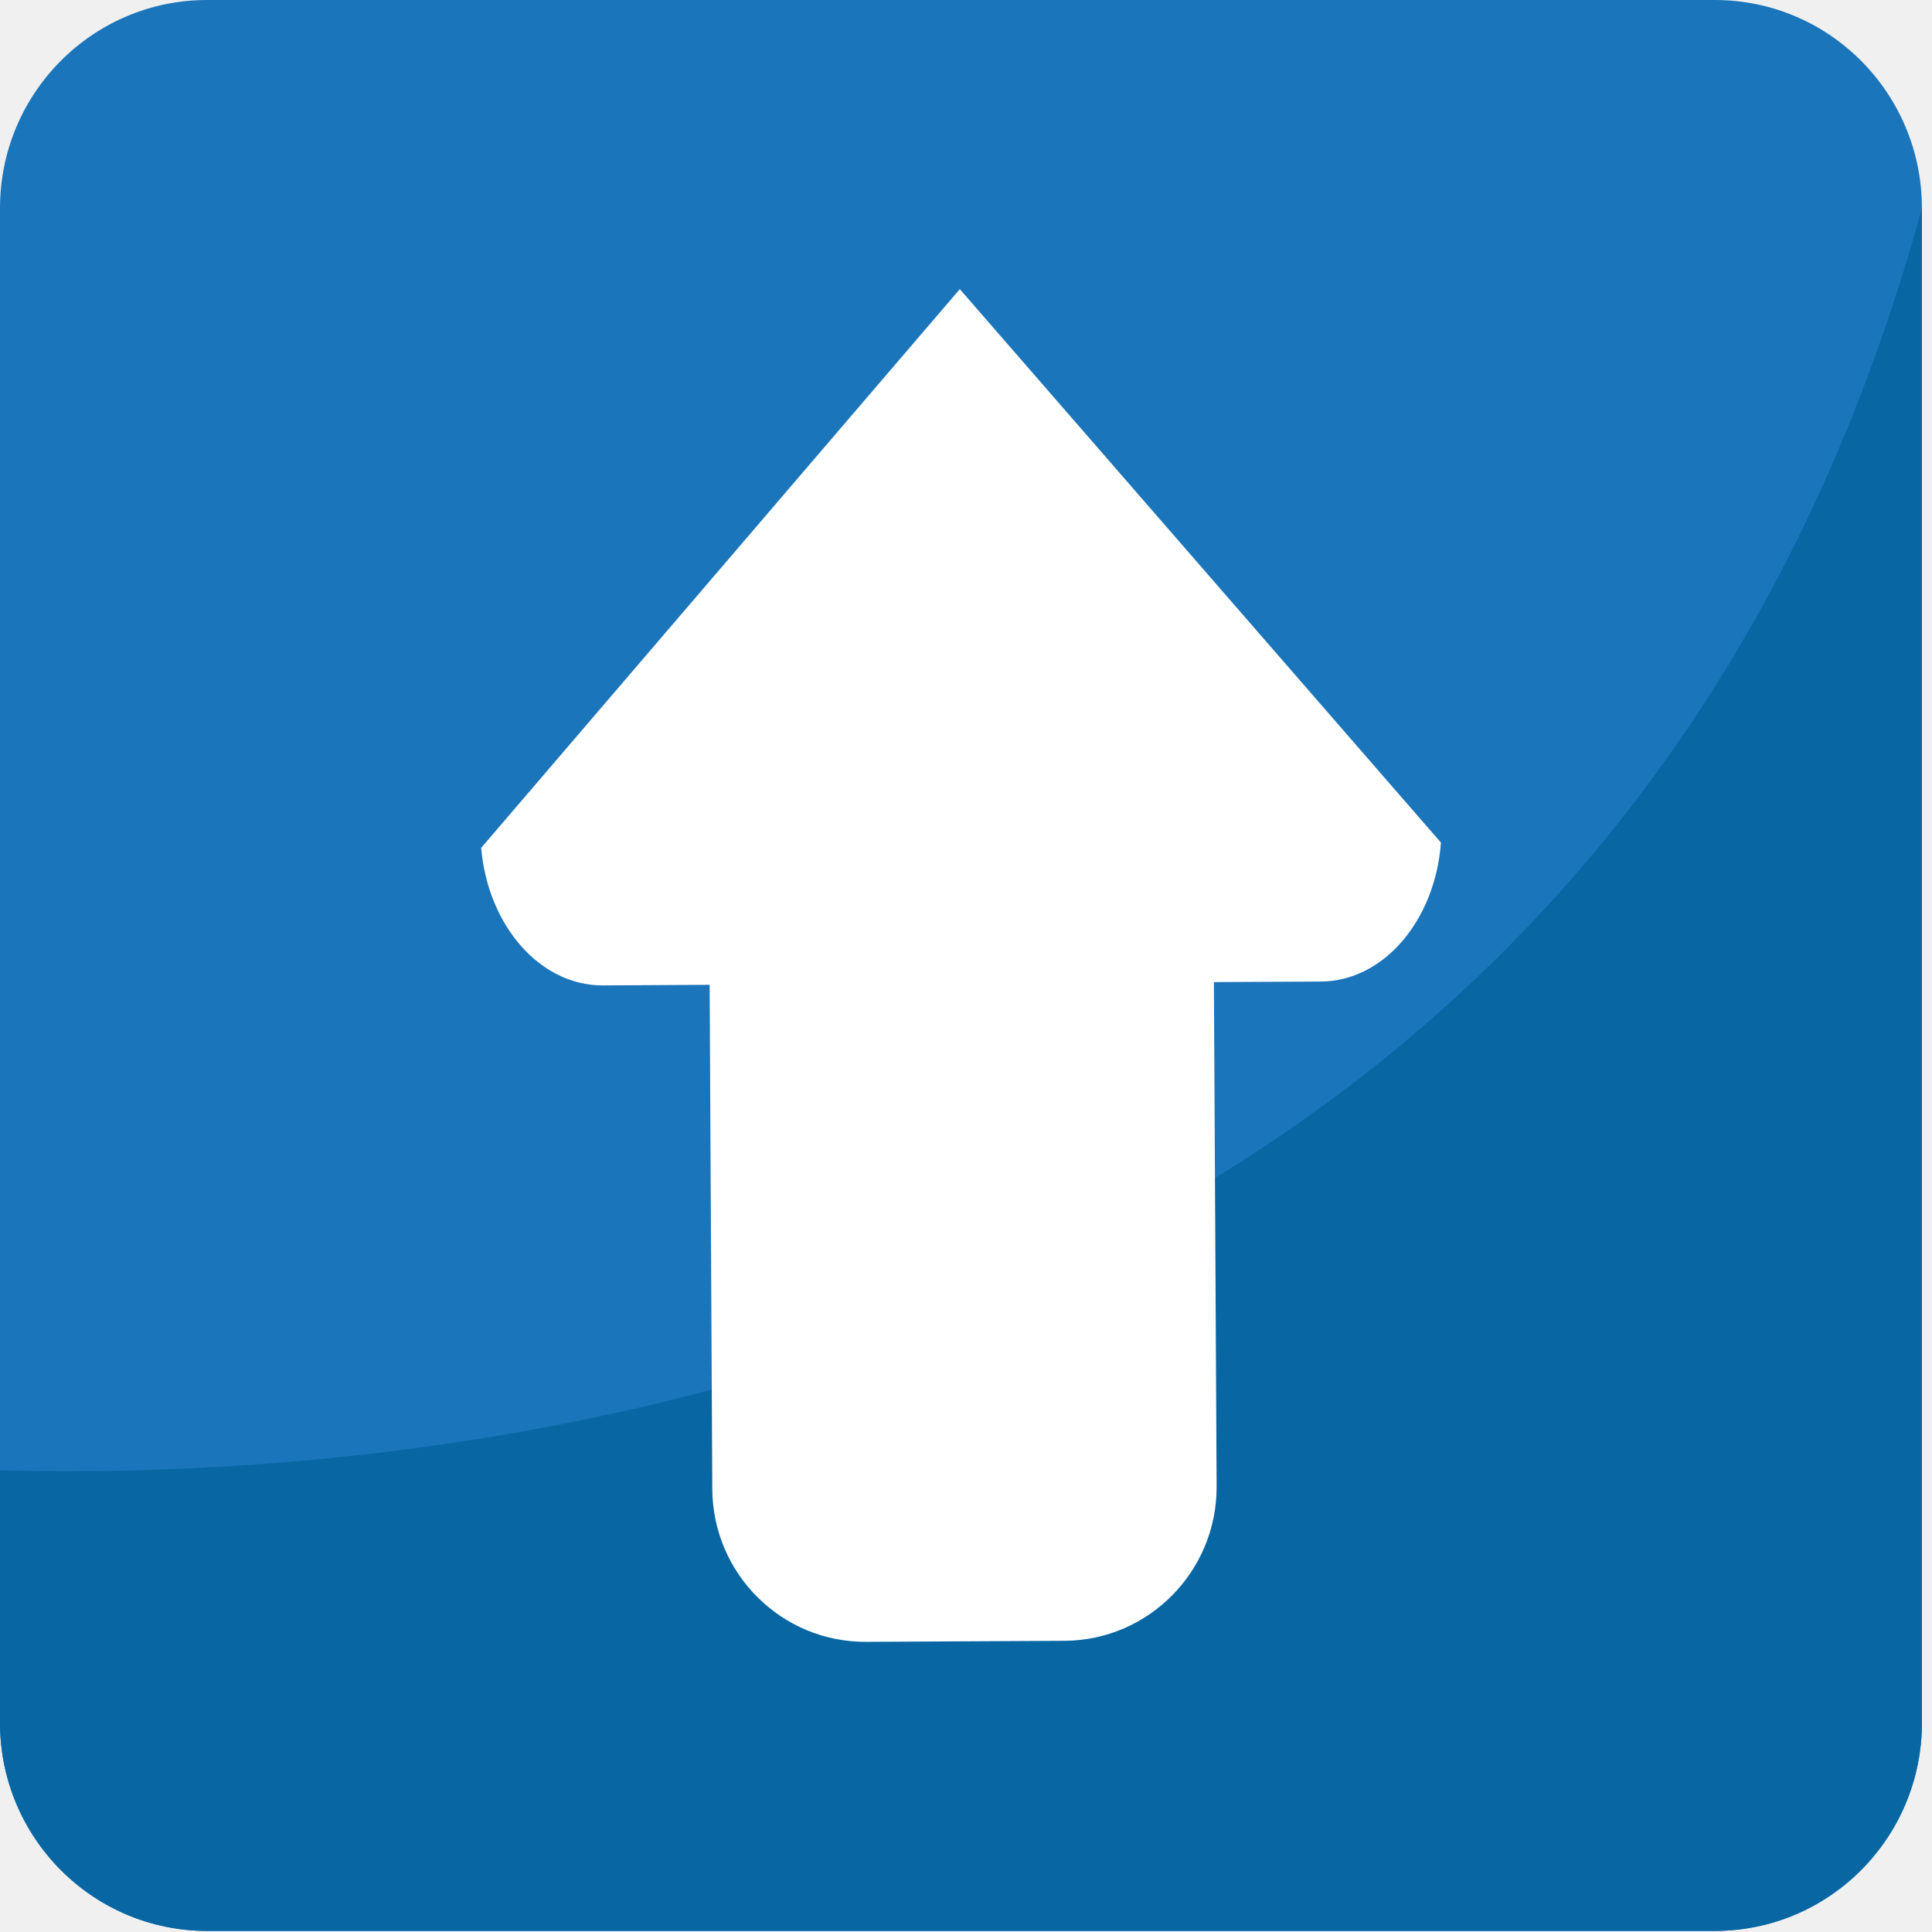
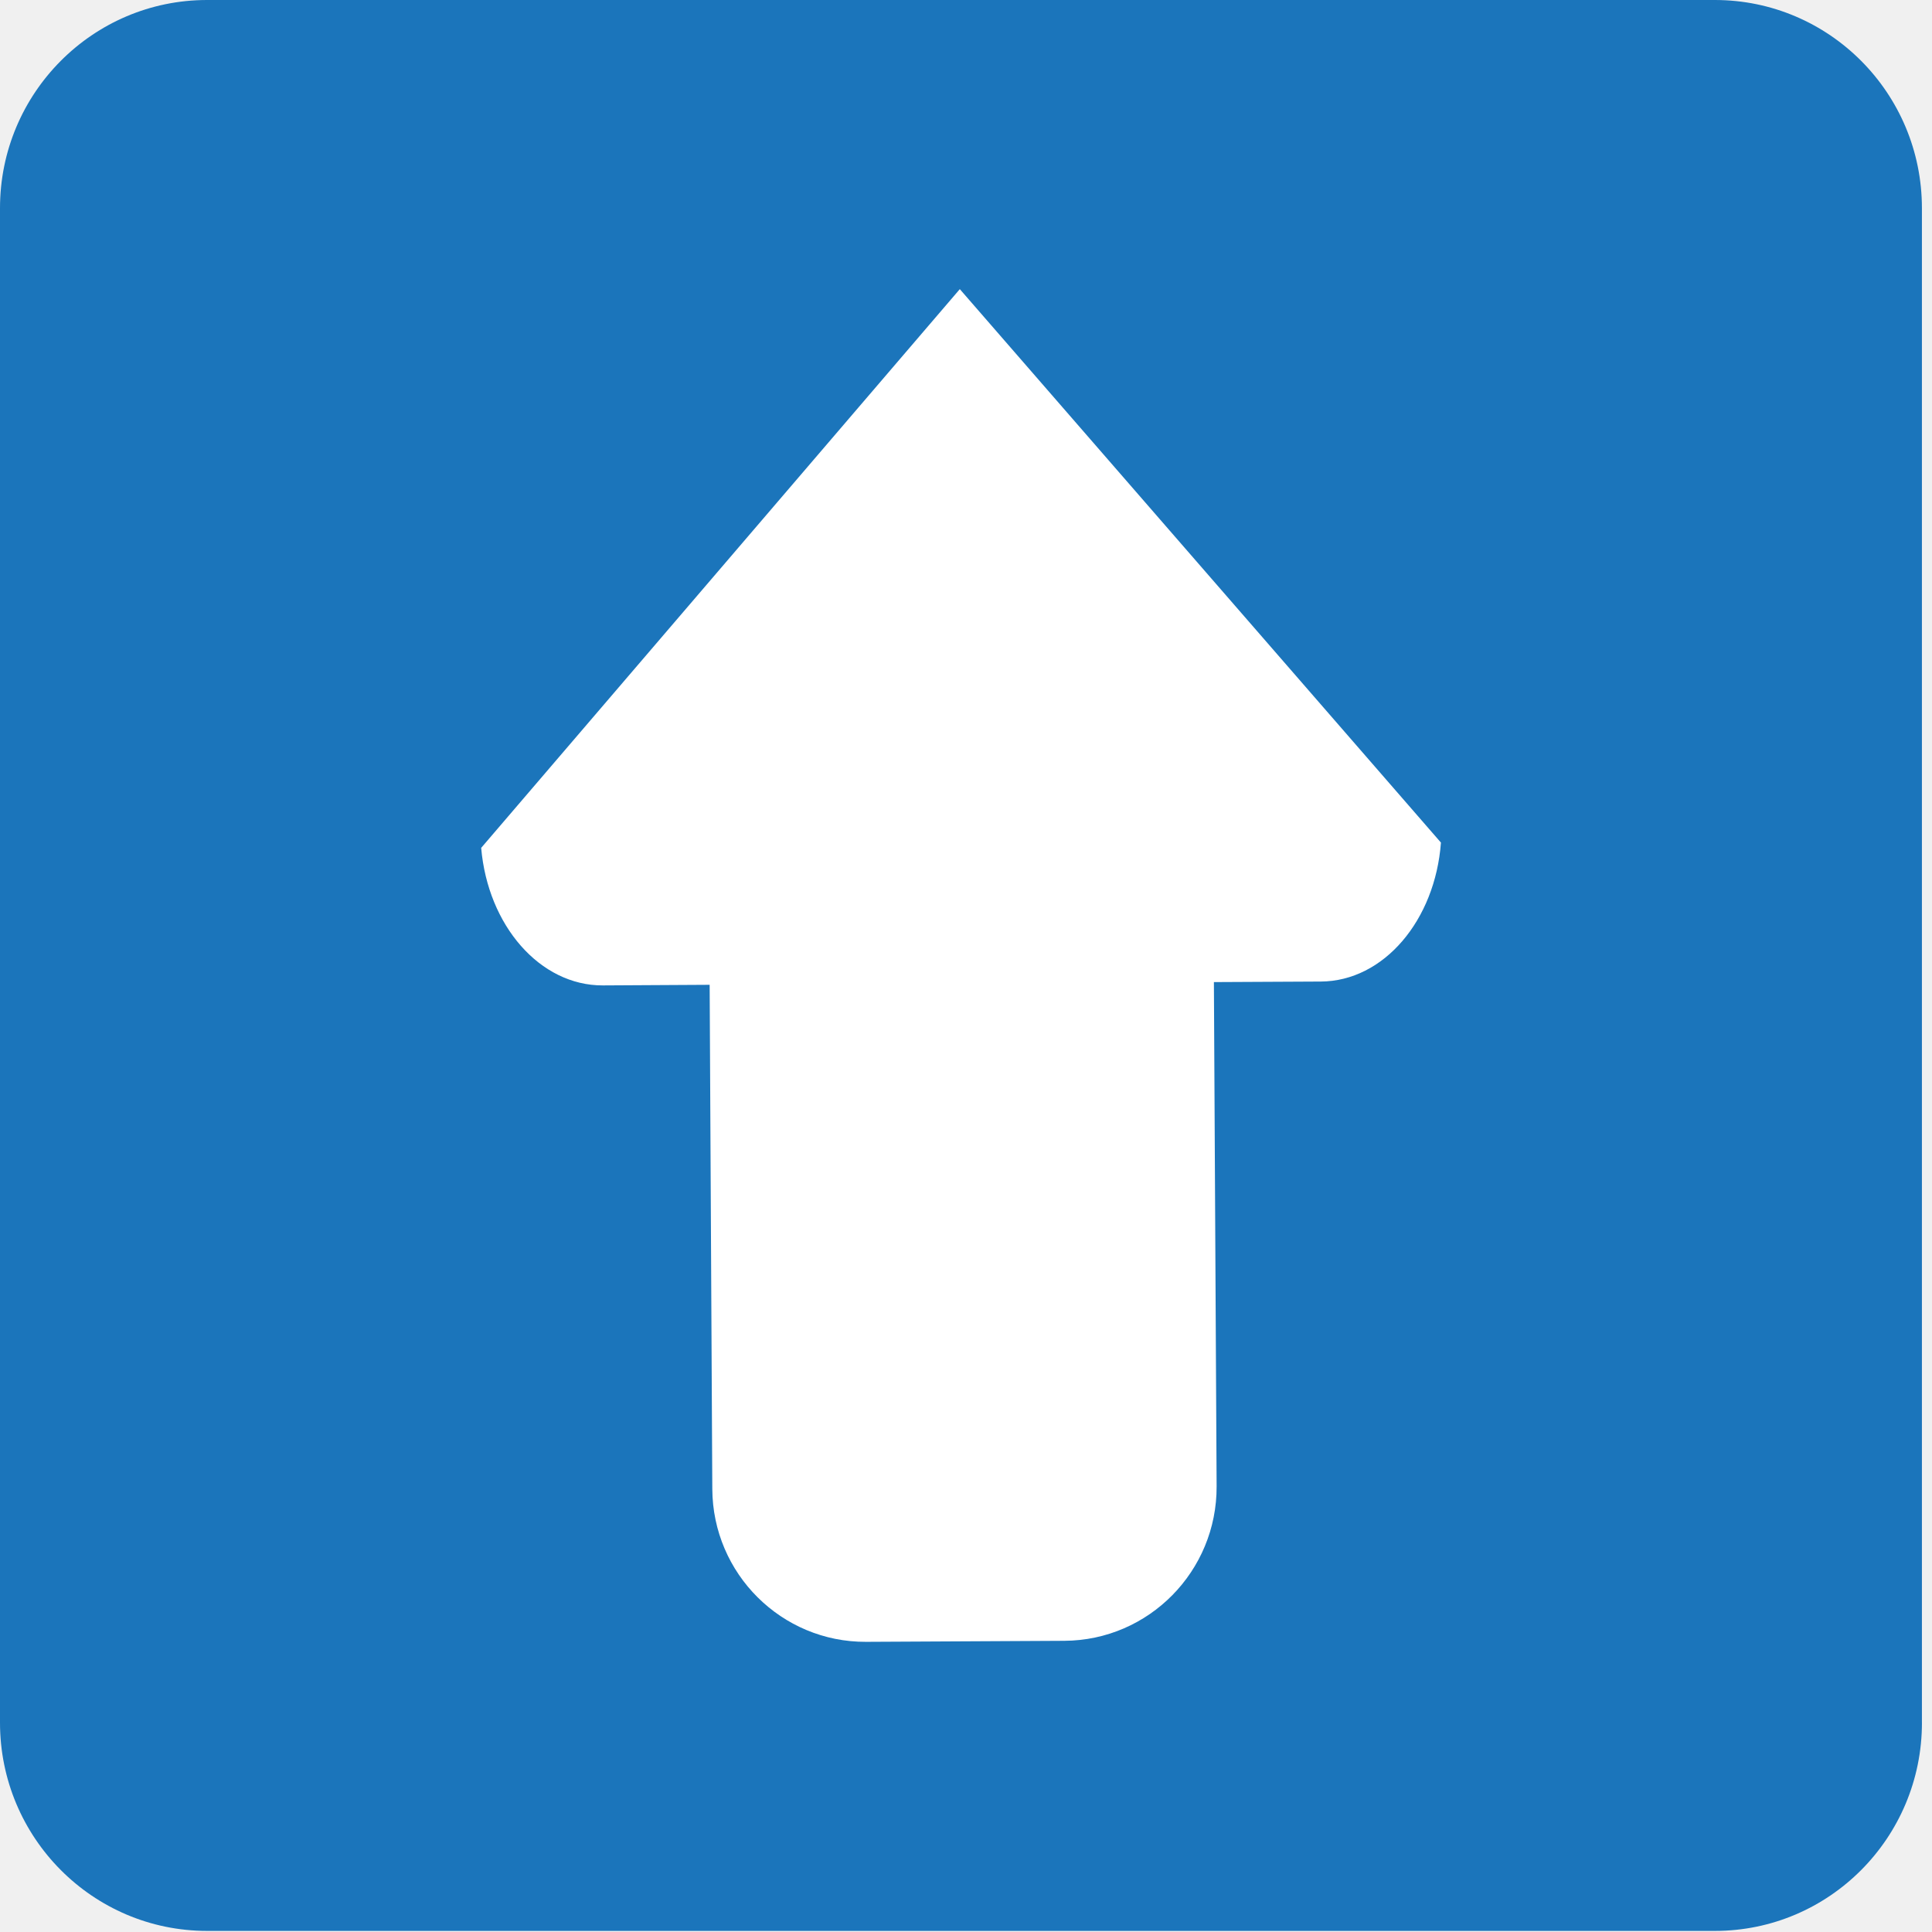
- <svg xmlns="http://www.w3.org/2000/svg" viewBox="0 0 64 64" enable-background="new 0 0 64 64">
-   <path fill="#1b75bb" d="M63.667,57.064c0,3.812-3.07,6.9-6.86,6.9H6.86c-3.788,0-6.86-3.088-6.86-6.9V6.896    C0,3.088,3.072,0,6.86,0h49.946c3.79,0,6.86,3.088,6.86,6.896V57.064z" />
-   <path fill="#0867a3" d="M0,48.703v8.361c0,3.812,3.072,6.9,6.86,6.9h49.946c3.79,0,6.86-3.088,6.86-6.9V6.896    C52.797,46.57,13.713,49.085,0,48.703z" />
-   <path fill="#fff" d="m15.937 28.09l15.858-18.512 15.938 18.334c-.191 2.574-1.894 4.593-3.981 4.603l-3.54.018.09 16.704c.012 2.81-2.245 5.1-5.04 5.117l-6.574.034c-2.798.012-5.079-2.256-5.092-5.065l-.088-16.7-3.538.02c-2.086.007-3.808-1.985-4.03-4.553" />
+ <svg xmlns="http://www.w3.org/2000/svg" enable-background="new 0 0 64 64" viewBox="0 0 64 64">
+   <path d="M63.667,57.064c0,3.812-3.07,6.9-6.86,6.9H6.86c-3.788,0-6.86-3.088-6.86-6.9V6.896    C0,3.088,3.072,0,6.86,0h49.946c3.79,0,6.86,3.088,6.86,6.896V57.064z" fill="#1b75bb" />
+   <path d="m15.937 28.09l15.858-18.512 15.938 18.334c-.191 2.574-1.894 4.593-3.981 4.603l-3.54.018.09 16.704c.012 2.81-2.245 5.1-5.04 5.117l-6.574.034c-2.798.012-5.079-2.256-5.092-5.065l-.088-16.7-3.538.02c-2.086.007-3.808-1.985-4.03-4.553" fill="#fff" />
</svg>
